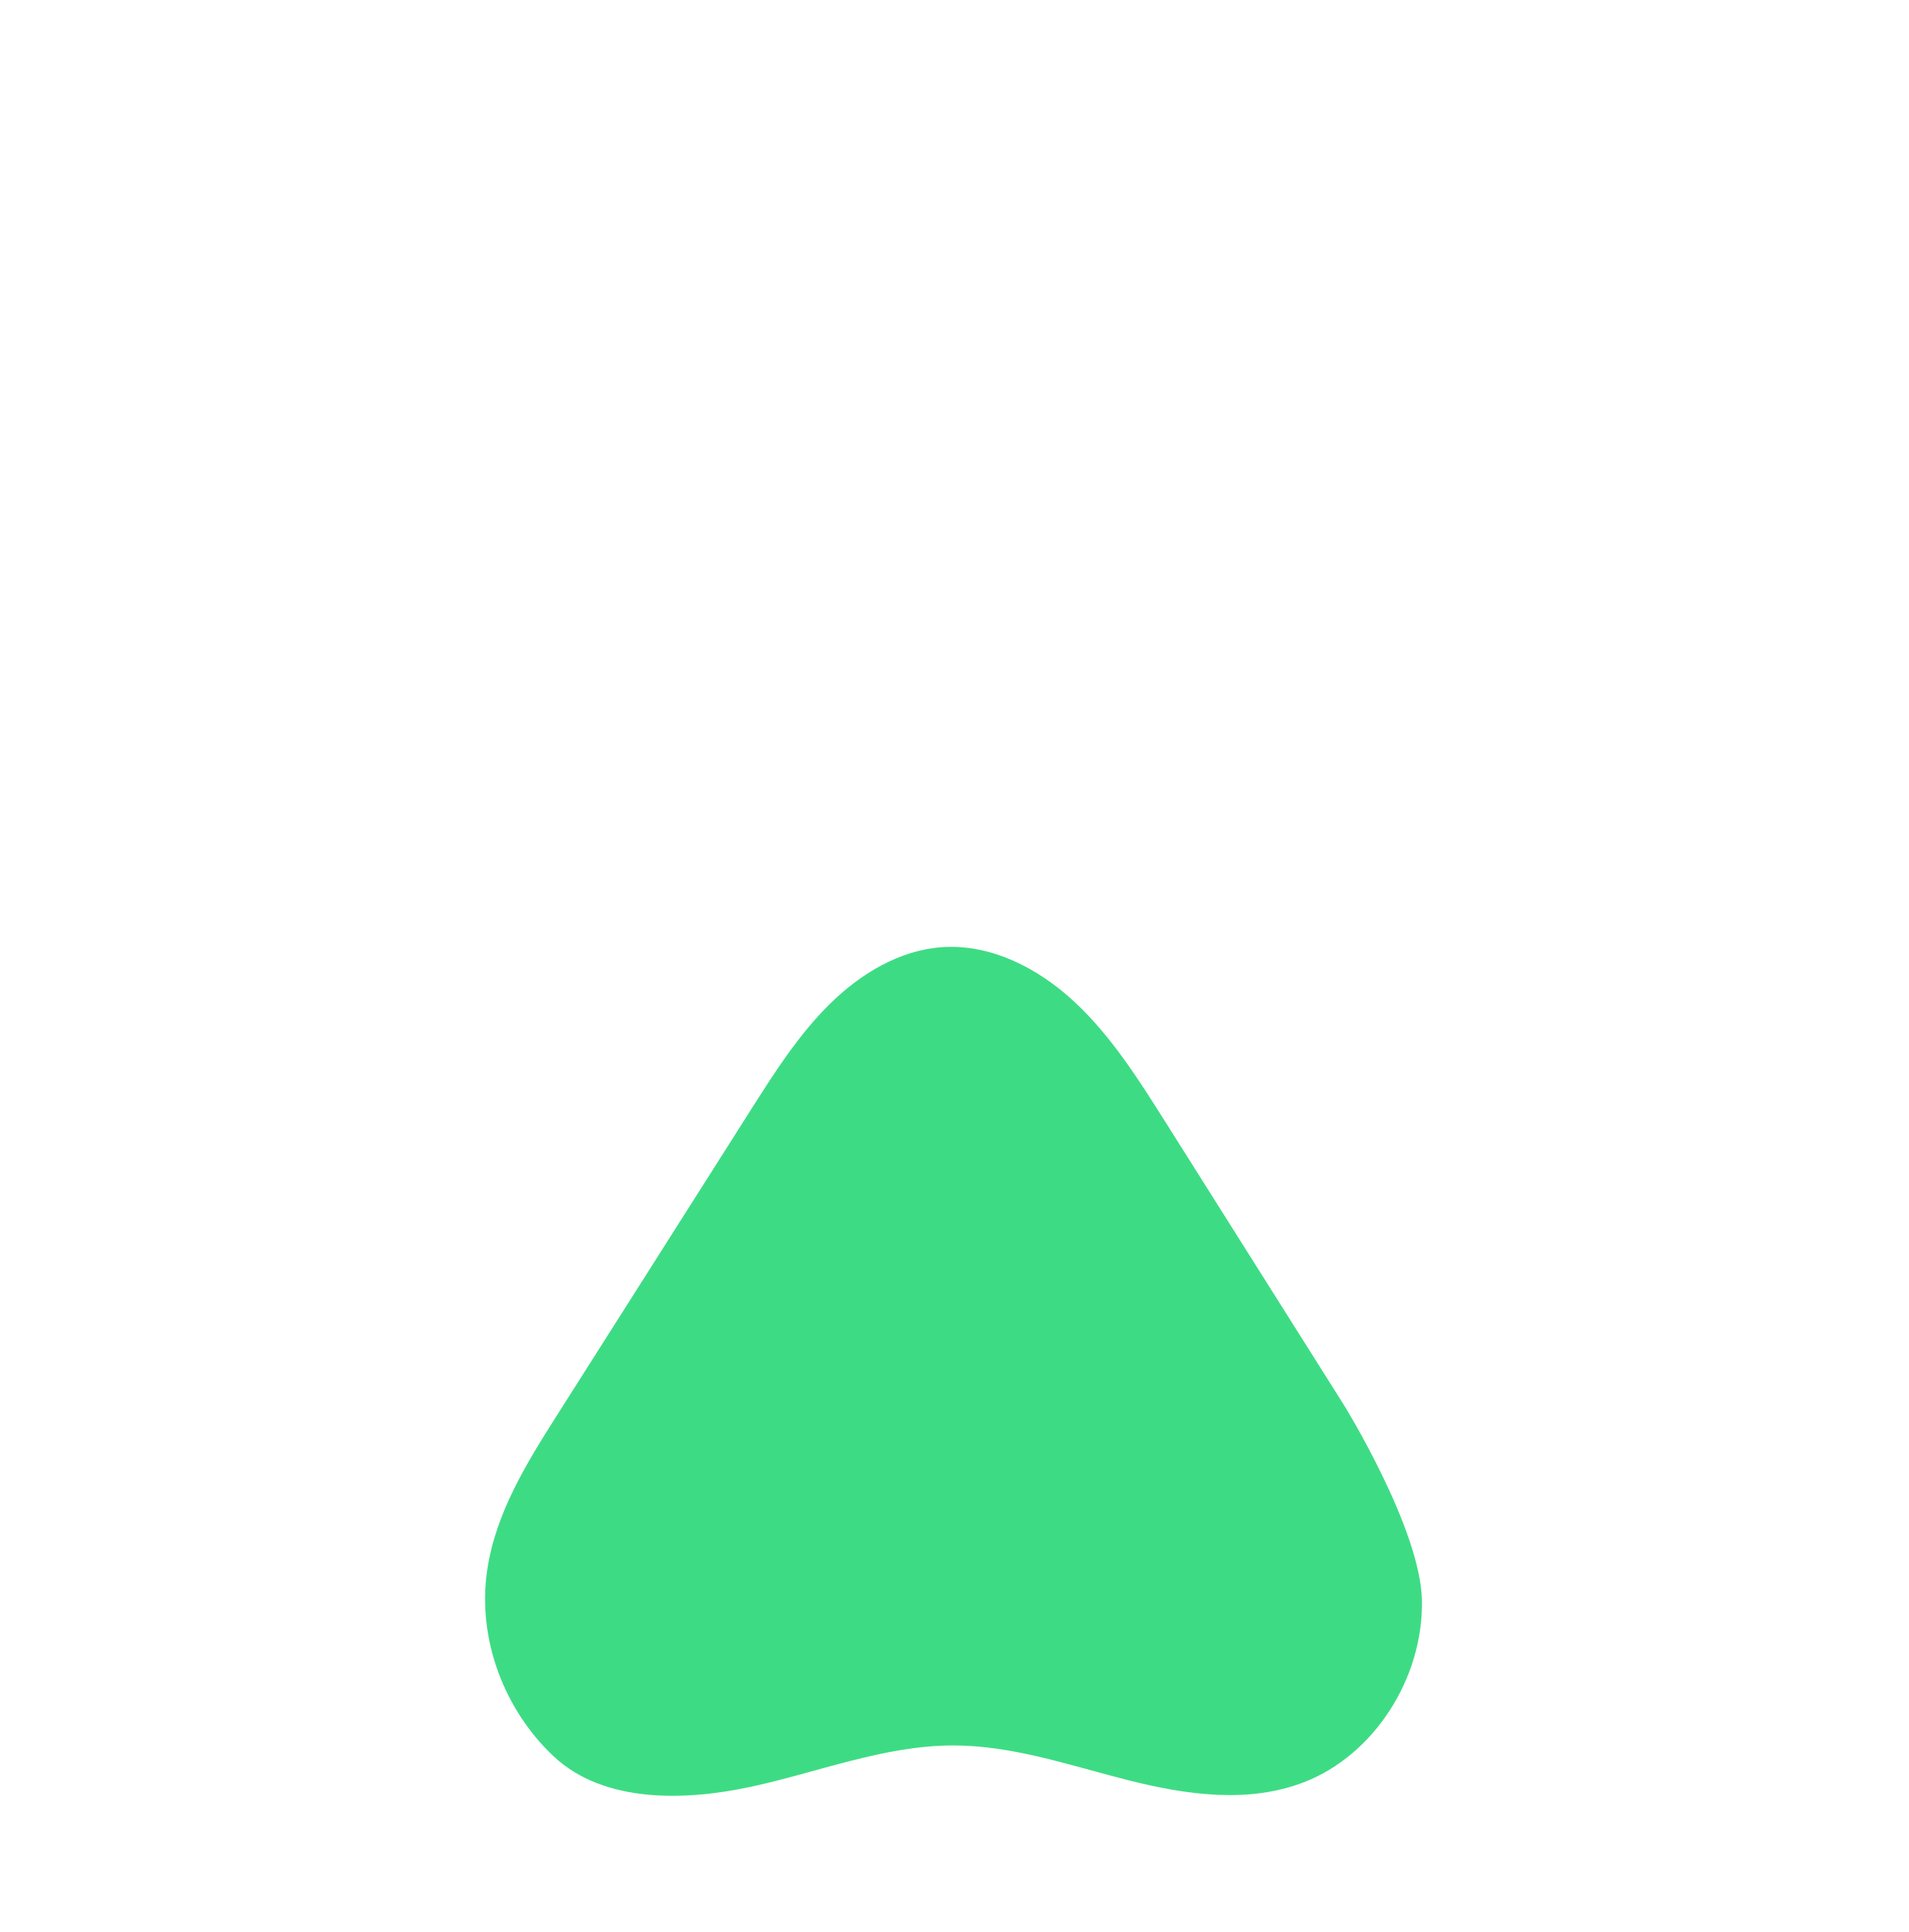
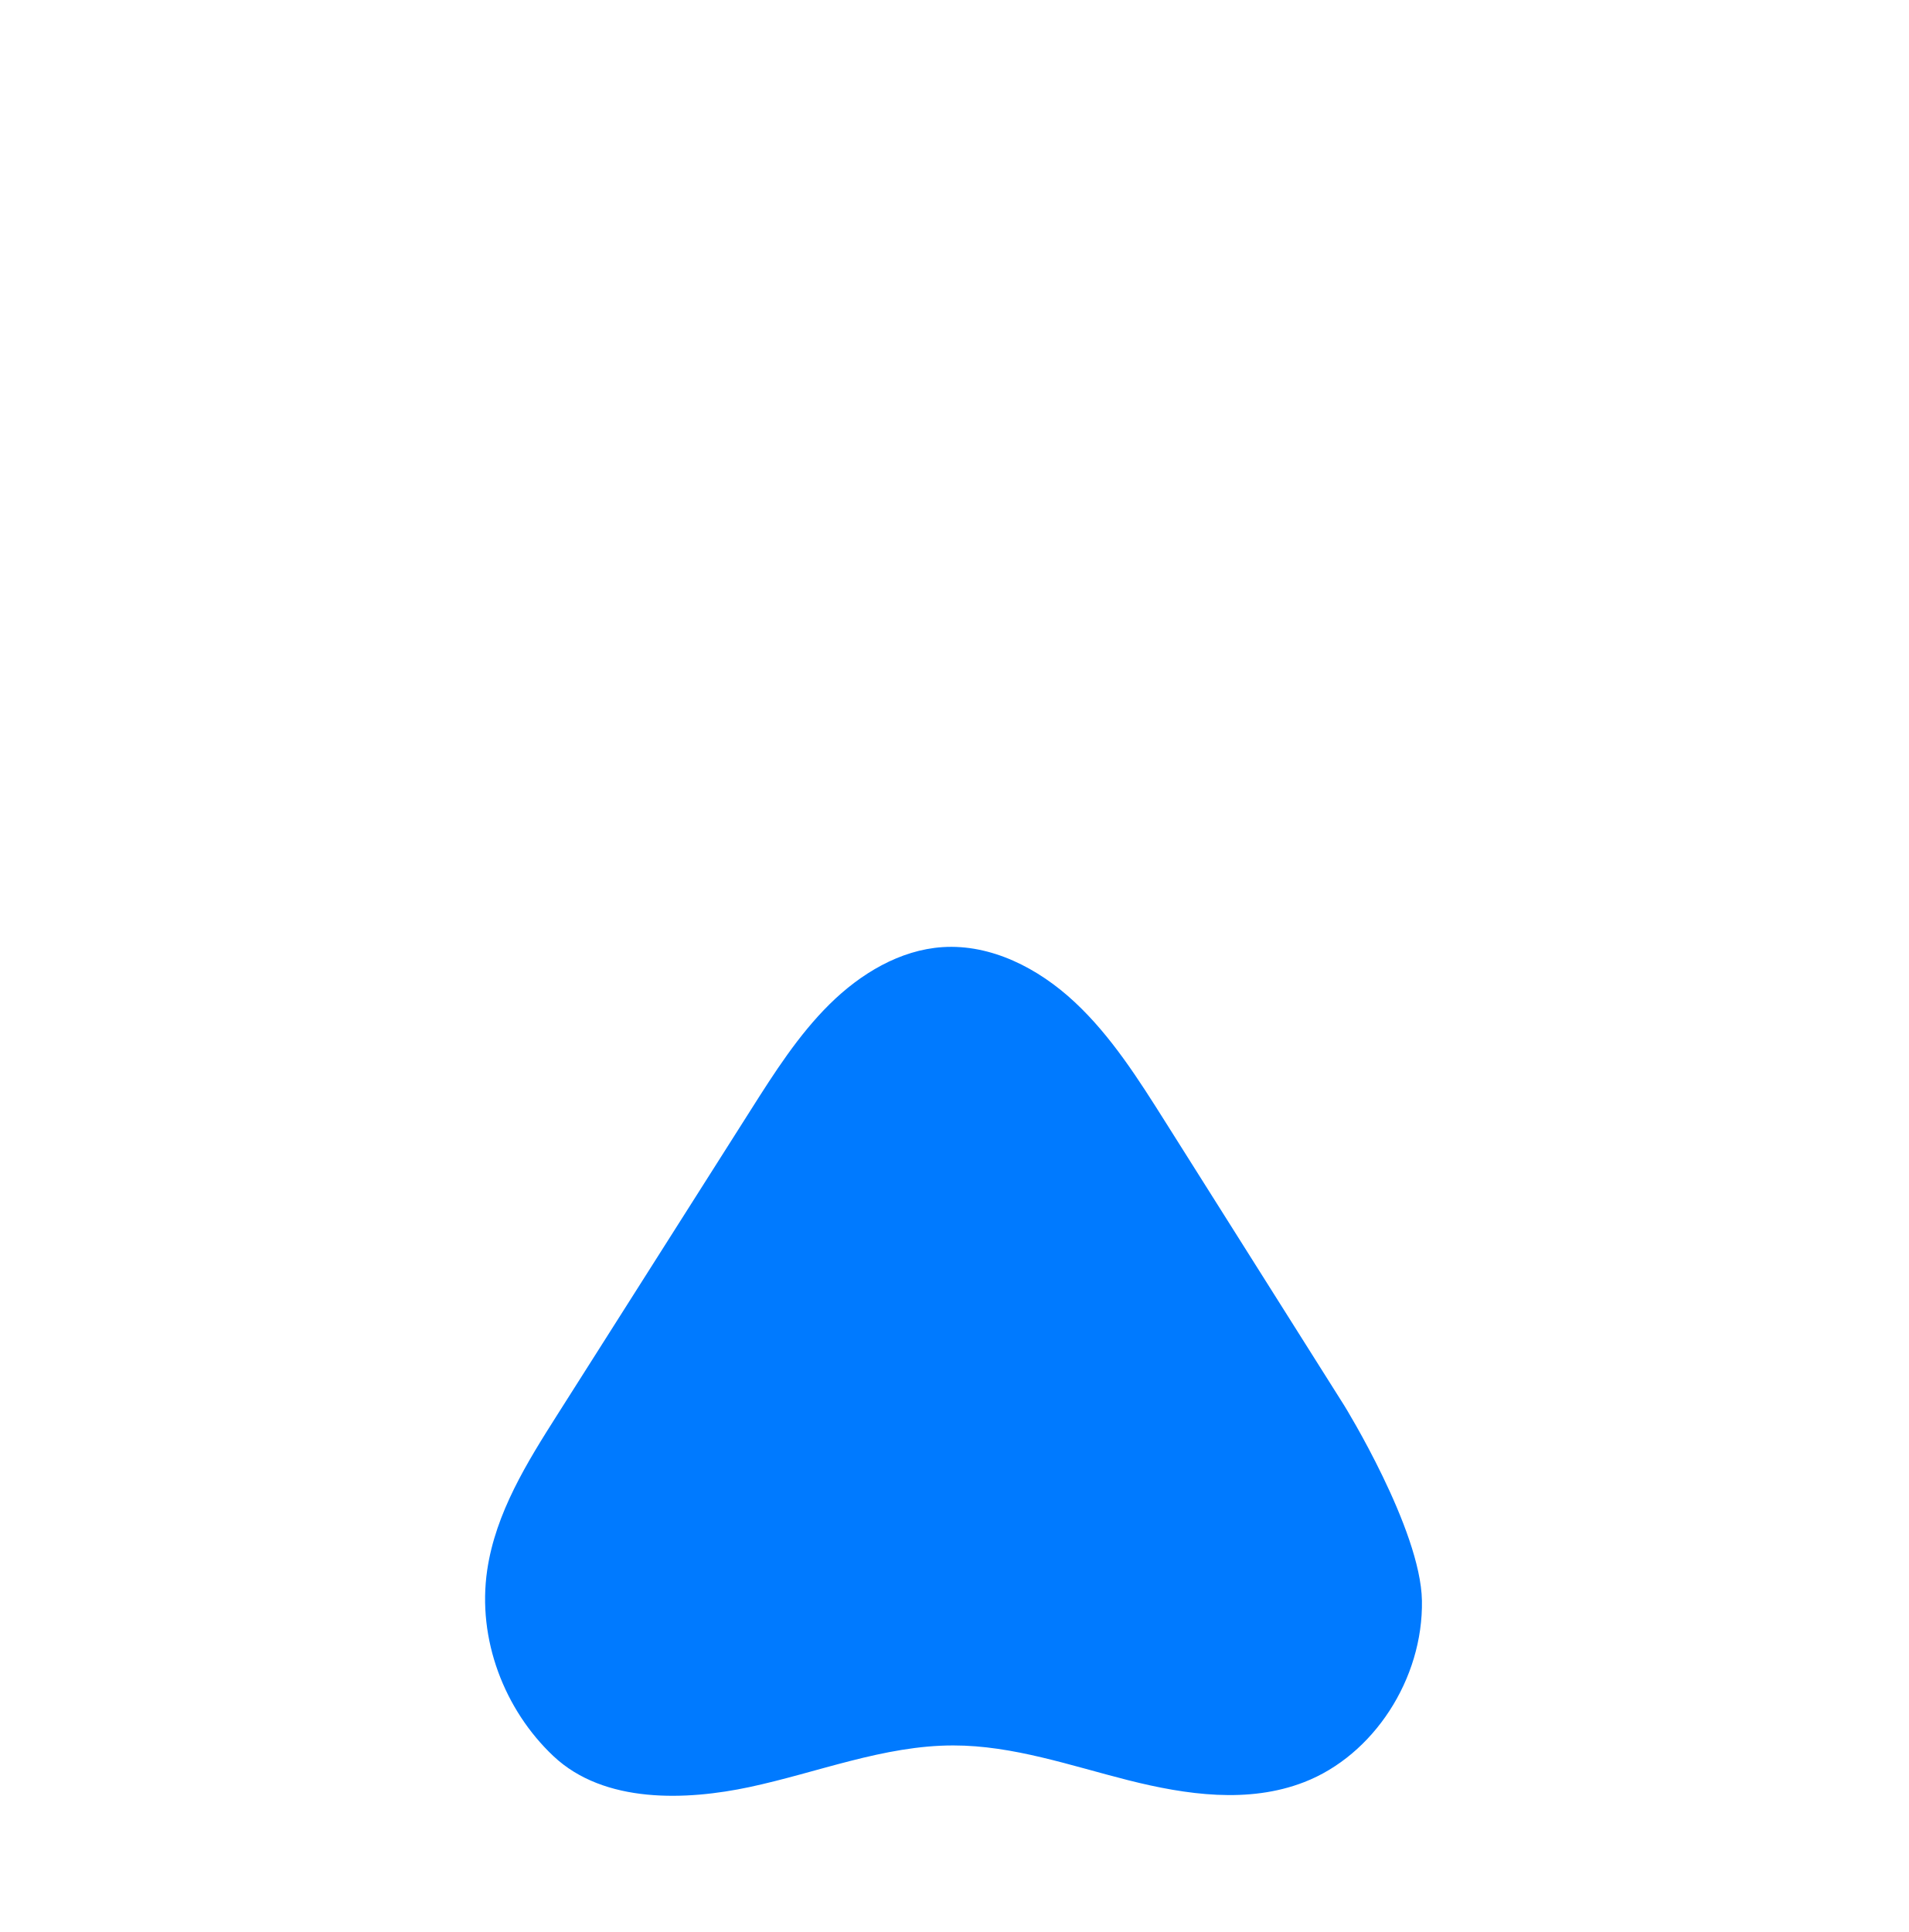
<svg xmlns="http://www.w3.org/2000/svg" width="649" height="657" viewBox="0 0 649 657" fill="none">
-   <path d="M396.322 381.624C387.154 367.077 377.824 352.327 365.428 340.776C353.033 329.195 336.976 321.014 320.512 322.08C306.055 323.03 292.656 331.039 282.077 341.496C271.499 351.953 263.281 364.83 255.198 377.591C233.336 412.045 211.447 446.498 189.586 480.98C179.197 497.343 168.538 514.426 165.663 533.928C162.191 557.492 171.549 581.489 188.148 597.16C205.507 613.551 233.635 612.226 254.764 607.732C277.928 602.806 300.576 593.53 324.2 593.559C344.435 593.559 363.991 600.415 383.683 605.399C403.347 610.354 424.477 613.407 443.463 606.033C467.034 596.901 483.959 570.945 483.498 544.299C483.064 519.985 457.133 478.042 457.133 478.042C457.133 478.042 416.589 413.766 396.322 381.624Z" fill="#3DDC84" />
+   <path d="M396.322 381.624C387.154 367.077 377.824 352.327 365.428 340.776C353.033 329.195 336.976 321.014 320.512 322.08C306.055 323.03 292.656 331.039 282.077 341.496C271.499 351.953 263.281 364.83 255.198 377.591C233.336 412.045 211.447 446.498 189.586 480.98C179.197 497.343 168.538 514.426 165.663 533.928C162.191 557.492 171.549 581.489 188.148 597.16C205.507 613.551 233.635 612.226 254.764 607.732C277.928 602.806 300.576 593.53 324.2 593.559C344.435 593.559 363.991 600.415 383.683 605.399C403.347 610.354 424.477 613.407 443.463 606.033C467.034 596.901 483.959 570.945 483.498 544.299C483.064 519.985 457.133 478.042 457.133 478.042C457.133 478.042 416.589 413.766 396.322 381.624Z" fill="#007AFF" />
</svg>
